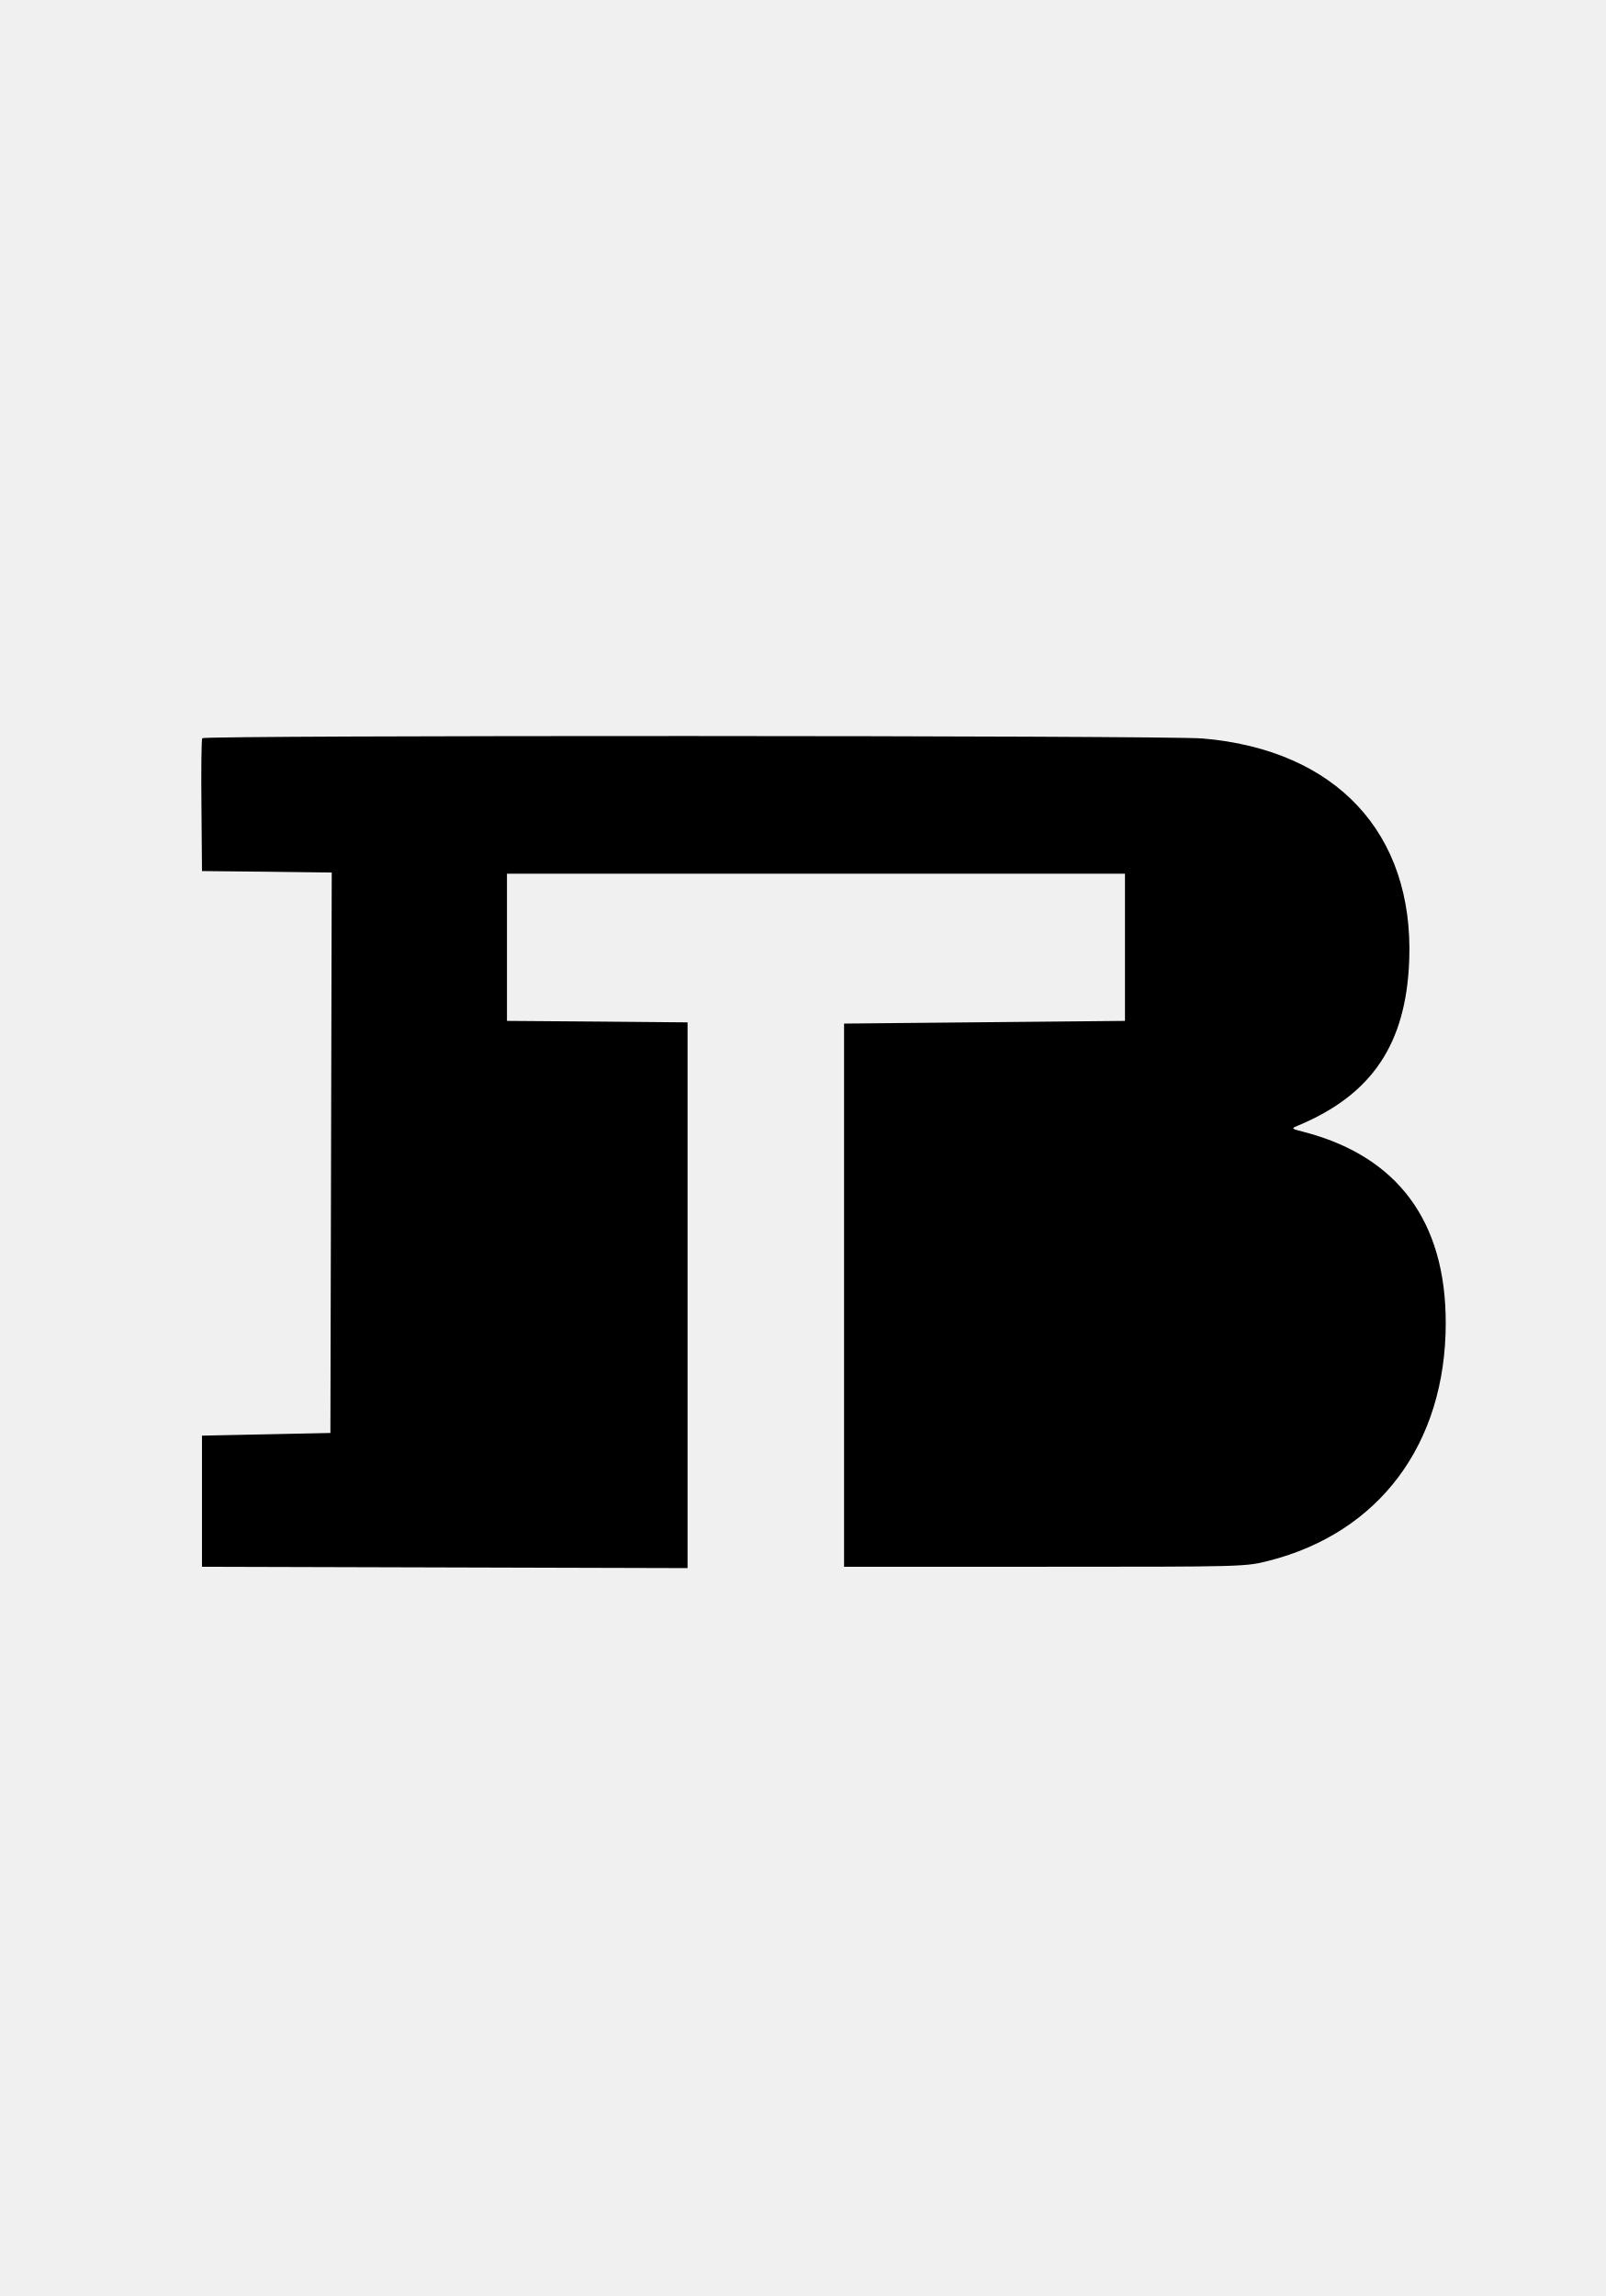
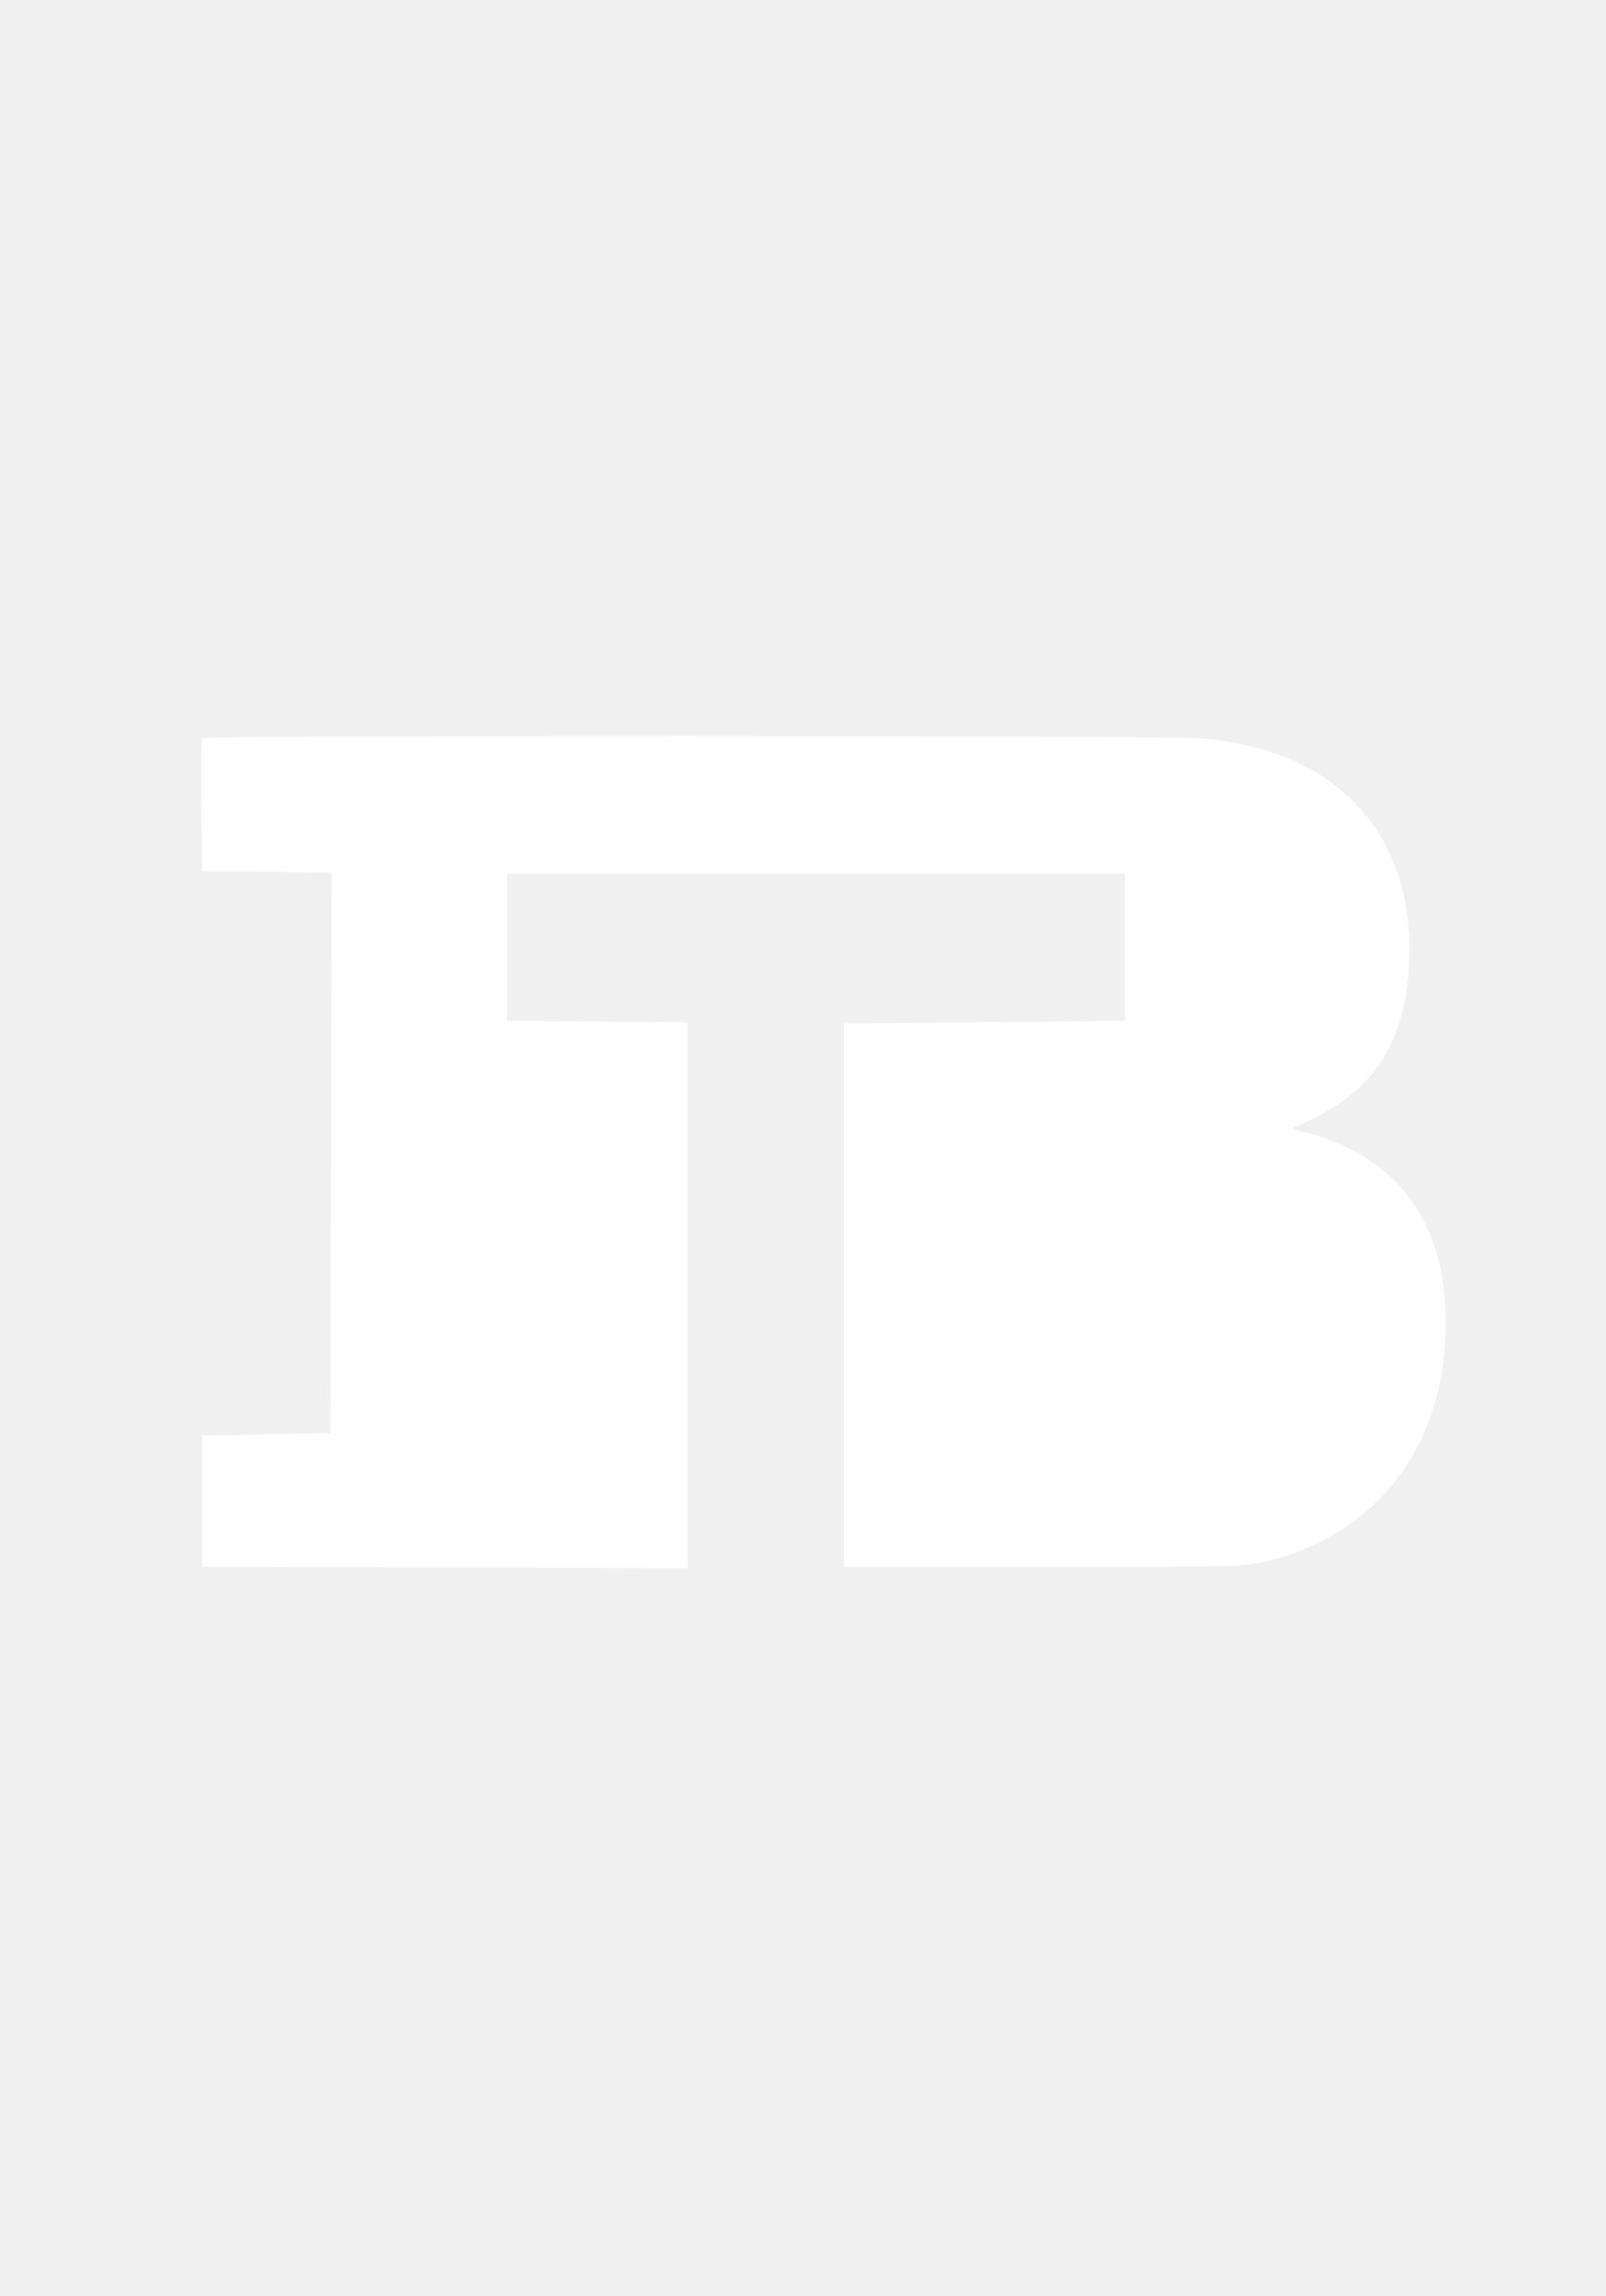
<svg xmlns="http://www.w3.org/2000/svg" version="1.0" width="1023pt" height="1463pt" viewBox="0 0 600 490" preserveAspectRatio="xMidYMid meet">
-   <g transform="translate(0,490) scale(0.05,-0.05)" fill="currentColor" stroke="none">
+   <g transform="translate(0,490) scale(0.05,-0.05)" fill="#FFFFFF" stroke="none">
    <path d="M1512 7963 c-6 -10 -9 -237 -6 -505 l4 -488 485 -5 485 -6 -5 -2094 -5 -2095 -480 -10 -480 -10 0 -490 0 -490 1815 -5 1815 -5 0 2040 0 2039 -675 6 -675 5 0 550 0 550 2310 0 2310 0 0 -550 0 -550 -1050 -10 -1050 -10 0 -2030 0 -2030 1500 0 c1489 0 1501 0 1676 45 827 211 1321 875 1322 1775 1 764 -362 1251 -1068 1432 -87 22 -88 24 -40 44 556 231 812 610 835 1239 35 948 -546 1571 -1545 1656 -279 23 -7464 25 -7478 2z" />
  </g>
</svg>
